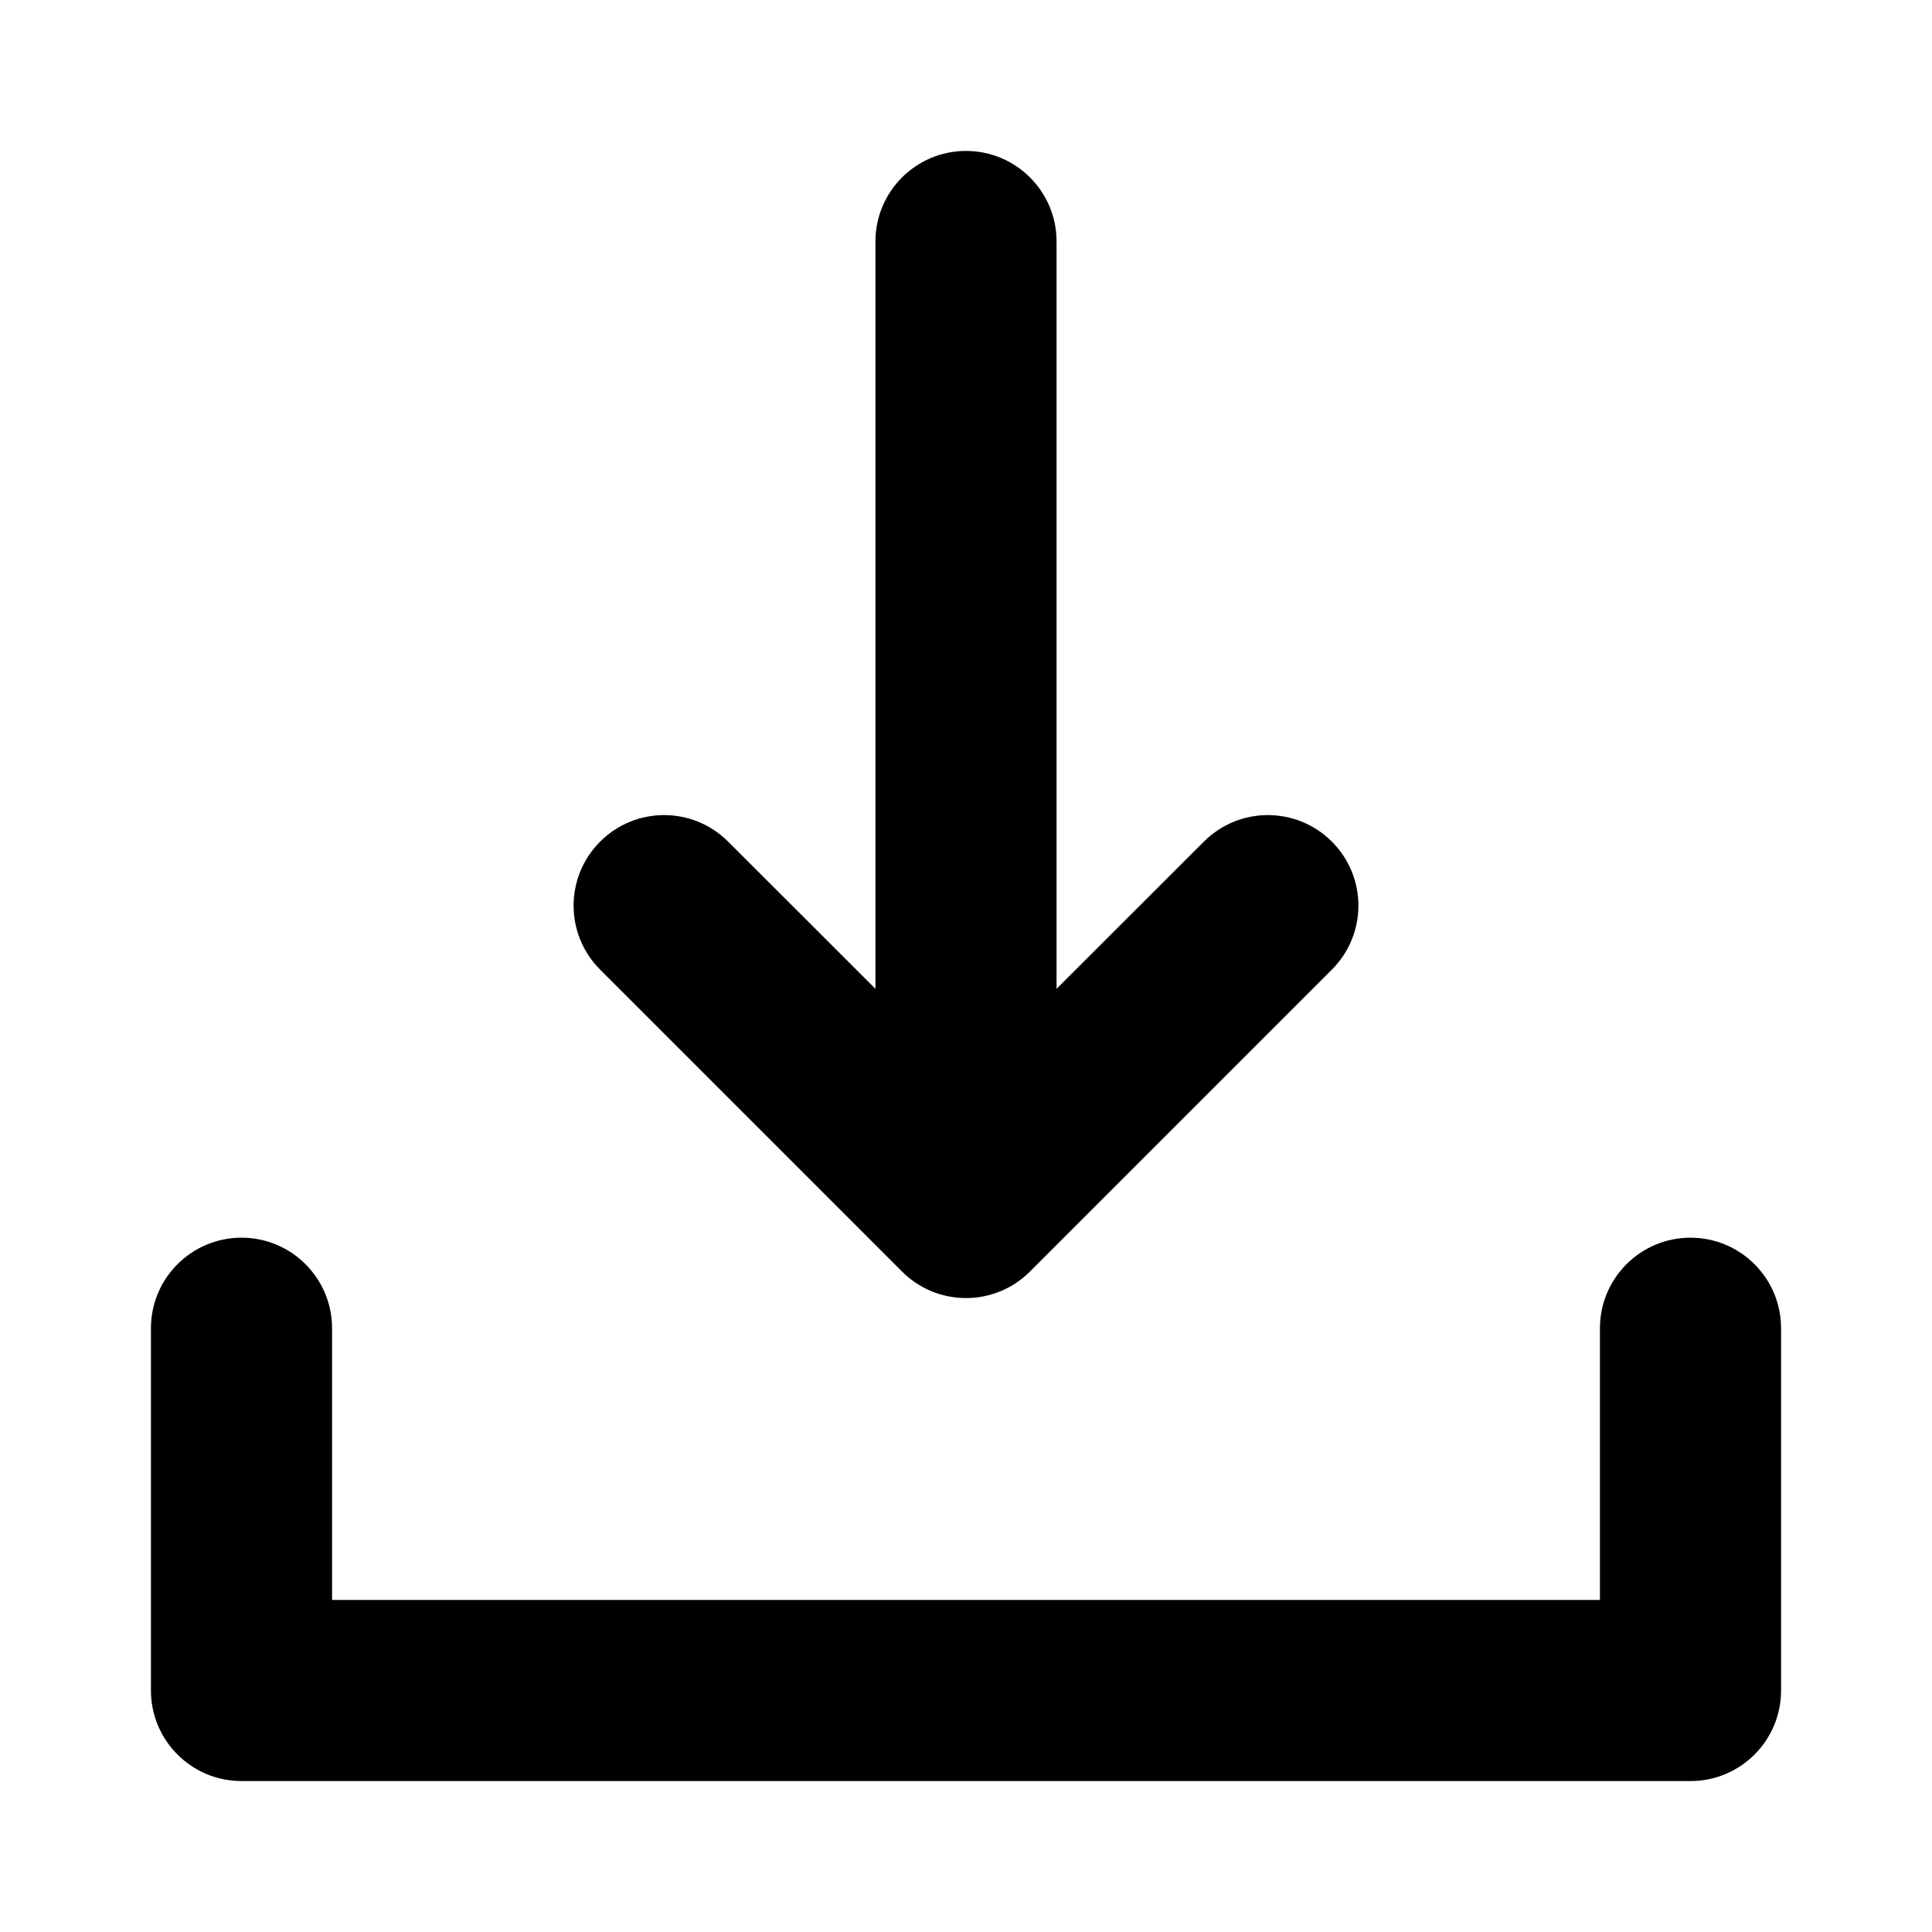
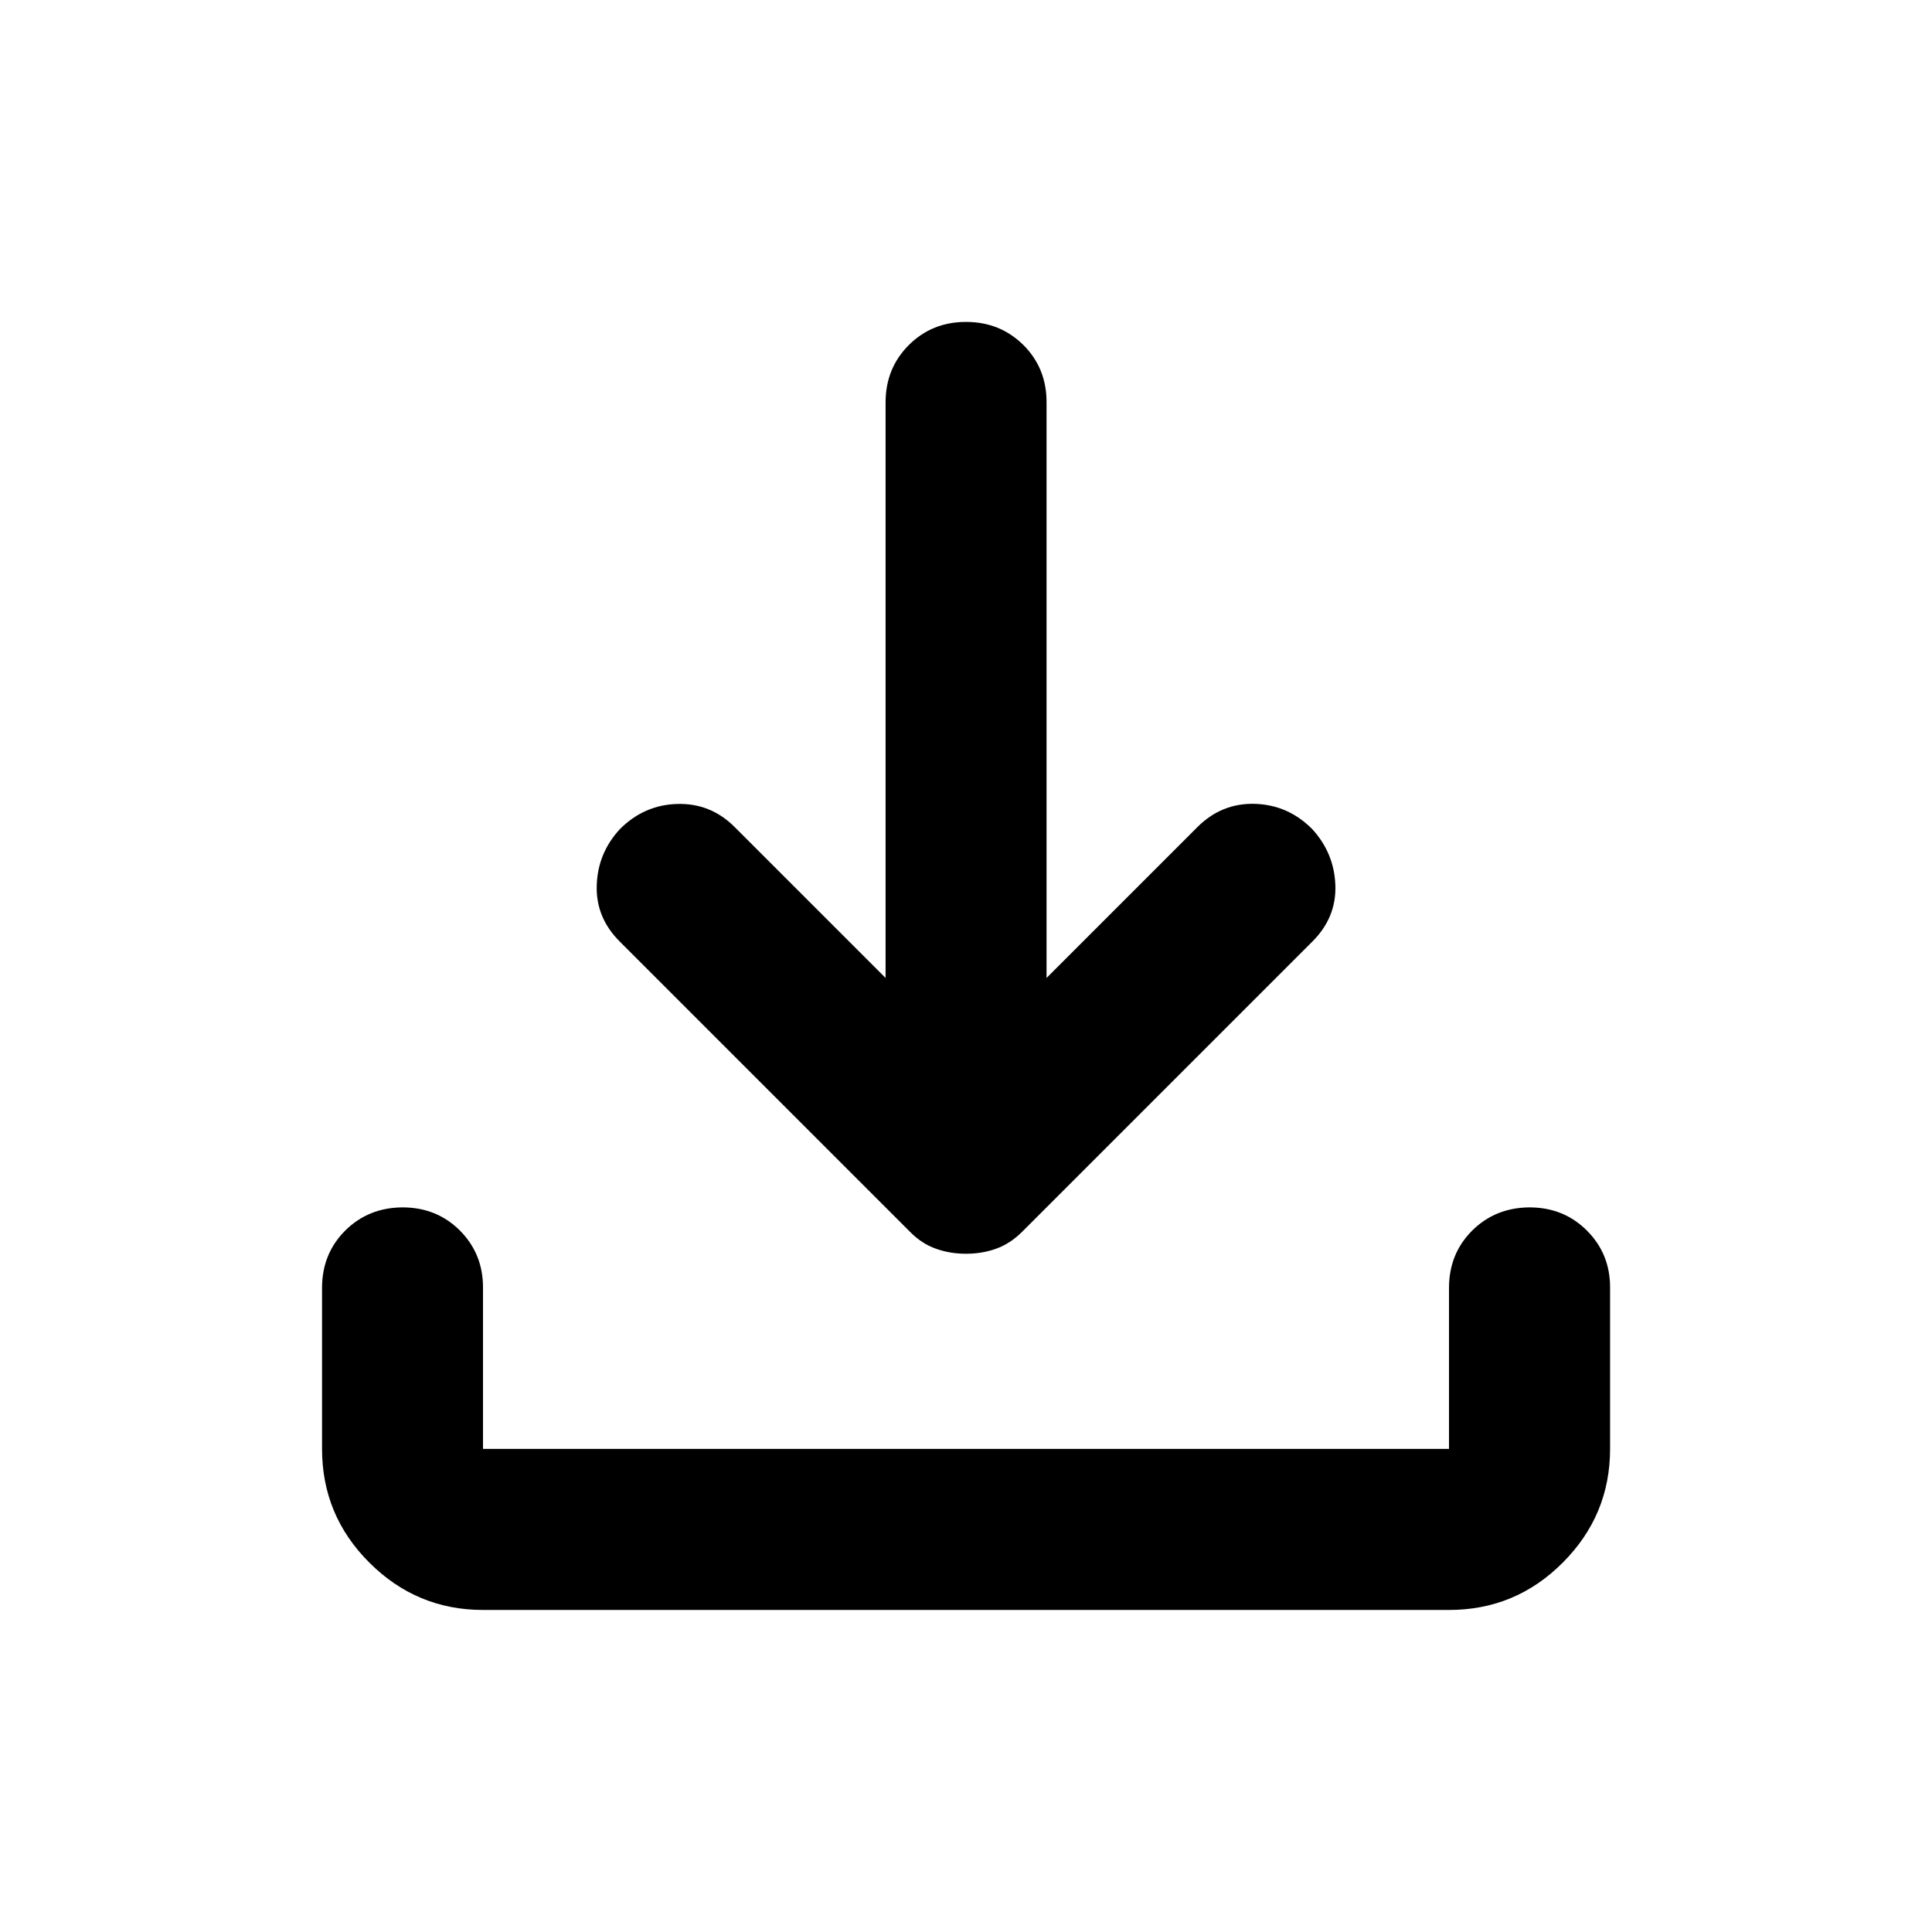
<svg xmlns="http://www.w3.org/2000/svg" width="16" height="16" viewBox="0 0 16 16" fill="none">
-   <path fill-rule="evenodd" clip-rule="evenodd" d="M8.75 2C8.75 1.586 8.414 1.25 8 1.25C7.586 1.25 7.25 1.586 7.25 2L7.25 8.189L6.03 6.97C5.737 6.677 5.263 6.677 4.97 6.97C4.677 7.263 4.677 7.737 4.97 8.03L7.47 10.53C7.61 10.671 7.801 10.75 8 10.75C8.199 10.75 8.39 10.671 8.53 10.53L11.03 8.03C11.323 7.737 11.323 7.263 11.03 6.97C10.737 6.677 10.263 6.677 9.97 6.97L8.75 8.189L8.75 2ZM2.75 11C2.75 10.586 2.414 10.25 2 10.25C1.586 10.25 1.25 10.586 1.25 11V14C1.25 14.414 1.586 14.75 2 14.75H14C14.414 14.75 14.75 14.414 14.75 14V11C14.75 10.586 14.414 10.25 14 10.25C13.586 10.25 13.25 10.586 13.25 11V13.25H2.75V11Z" fill="currentColor" />
+   <path d="M8 10.383C7.911 10.383 7.828 10.369 7.75 10.341C7.673 10.314 7.6 10.267 7.534 10.199L5.134 7.799C5 7.666 4.936 7.51 4.942 7.333C4.947 7.155 5.011 6.999 5.134 6.866C5.267 6.733 5.425 6.663 5.609 6.658C5.793 6.653 5.951 6.716 6.084 6.849L7.334 8.099V3.333C7.334 3.144 7.398 2.986 7.526 2.858C7.654 2.73 7.812 2.666 8 2.666C8.189 2.666 8.347 2.73 8.476 2.858C8.604 2.986 8.668 3.145 8.667 3.333V8.099L9.917 6.849C10.05 6.716 10.209 6.652 10.392 6.657C10.576 6.663 10.734 6.732 10.867 6.866C10.989 6.999 11.053 7.155 11.059 7.333C11.065 7.51 11.001 7.666 10.867 7.799L8.467 10.199C8.4 10.266 8.328 10.313 8.25 10.341C8.173 10.369 8.089 10.383 8 10.383ZM4 13.333C3.634 13.333 3.32 13.202 3.059 12.941C2.798 12.681 2.667 12.367 2.667 11.999V10.666C2.667 10.477 2.731 10.319 2.859 10.191C2.987 10.064 3.145 10 3.334 9.999C3.522 9.999 3.681 10.063 3.809 10.191C3.937 10.32 4.001 10.478 4 10.666V11.999H12V10.666C12 10.477 12.064 10.319 12.192 10.191C12.32 10.064 12.479 10 12.667 9.999C12.855 9.999 13.014 10.063 13.142 10.191C13.271 10.32 13.335 10.478 13.334 10.666V11.999C13.334 12.366 13.203 12.68 12.942 12.941C12.681 13.203 12.367 13.333 12 13.333H4Z" fill="black" />
</svg>
